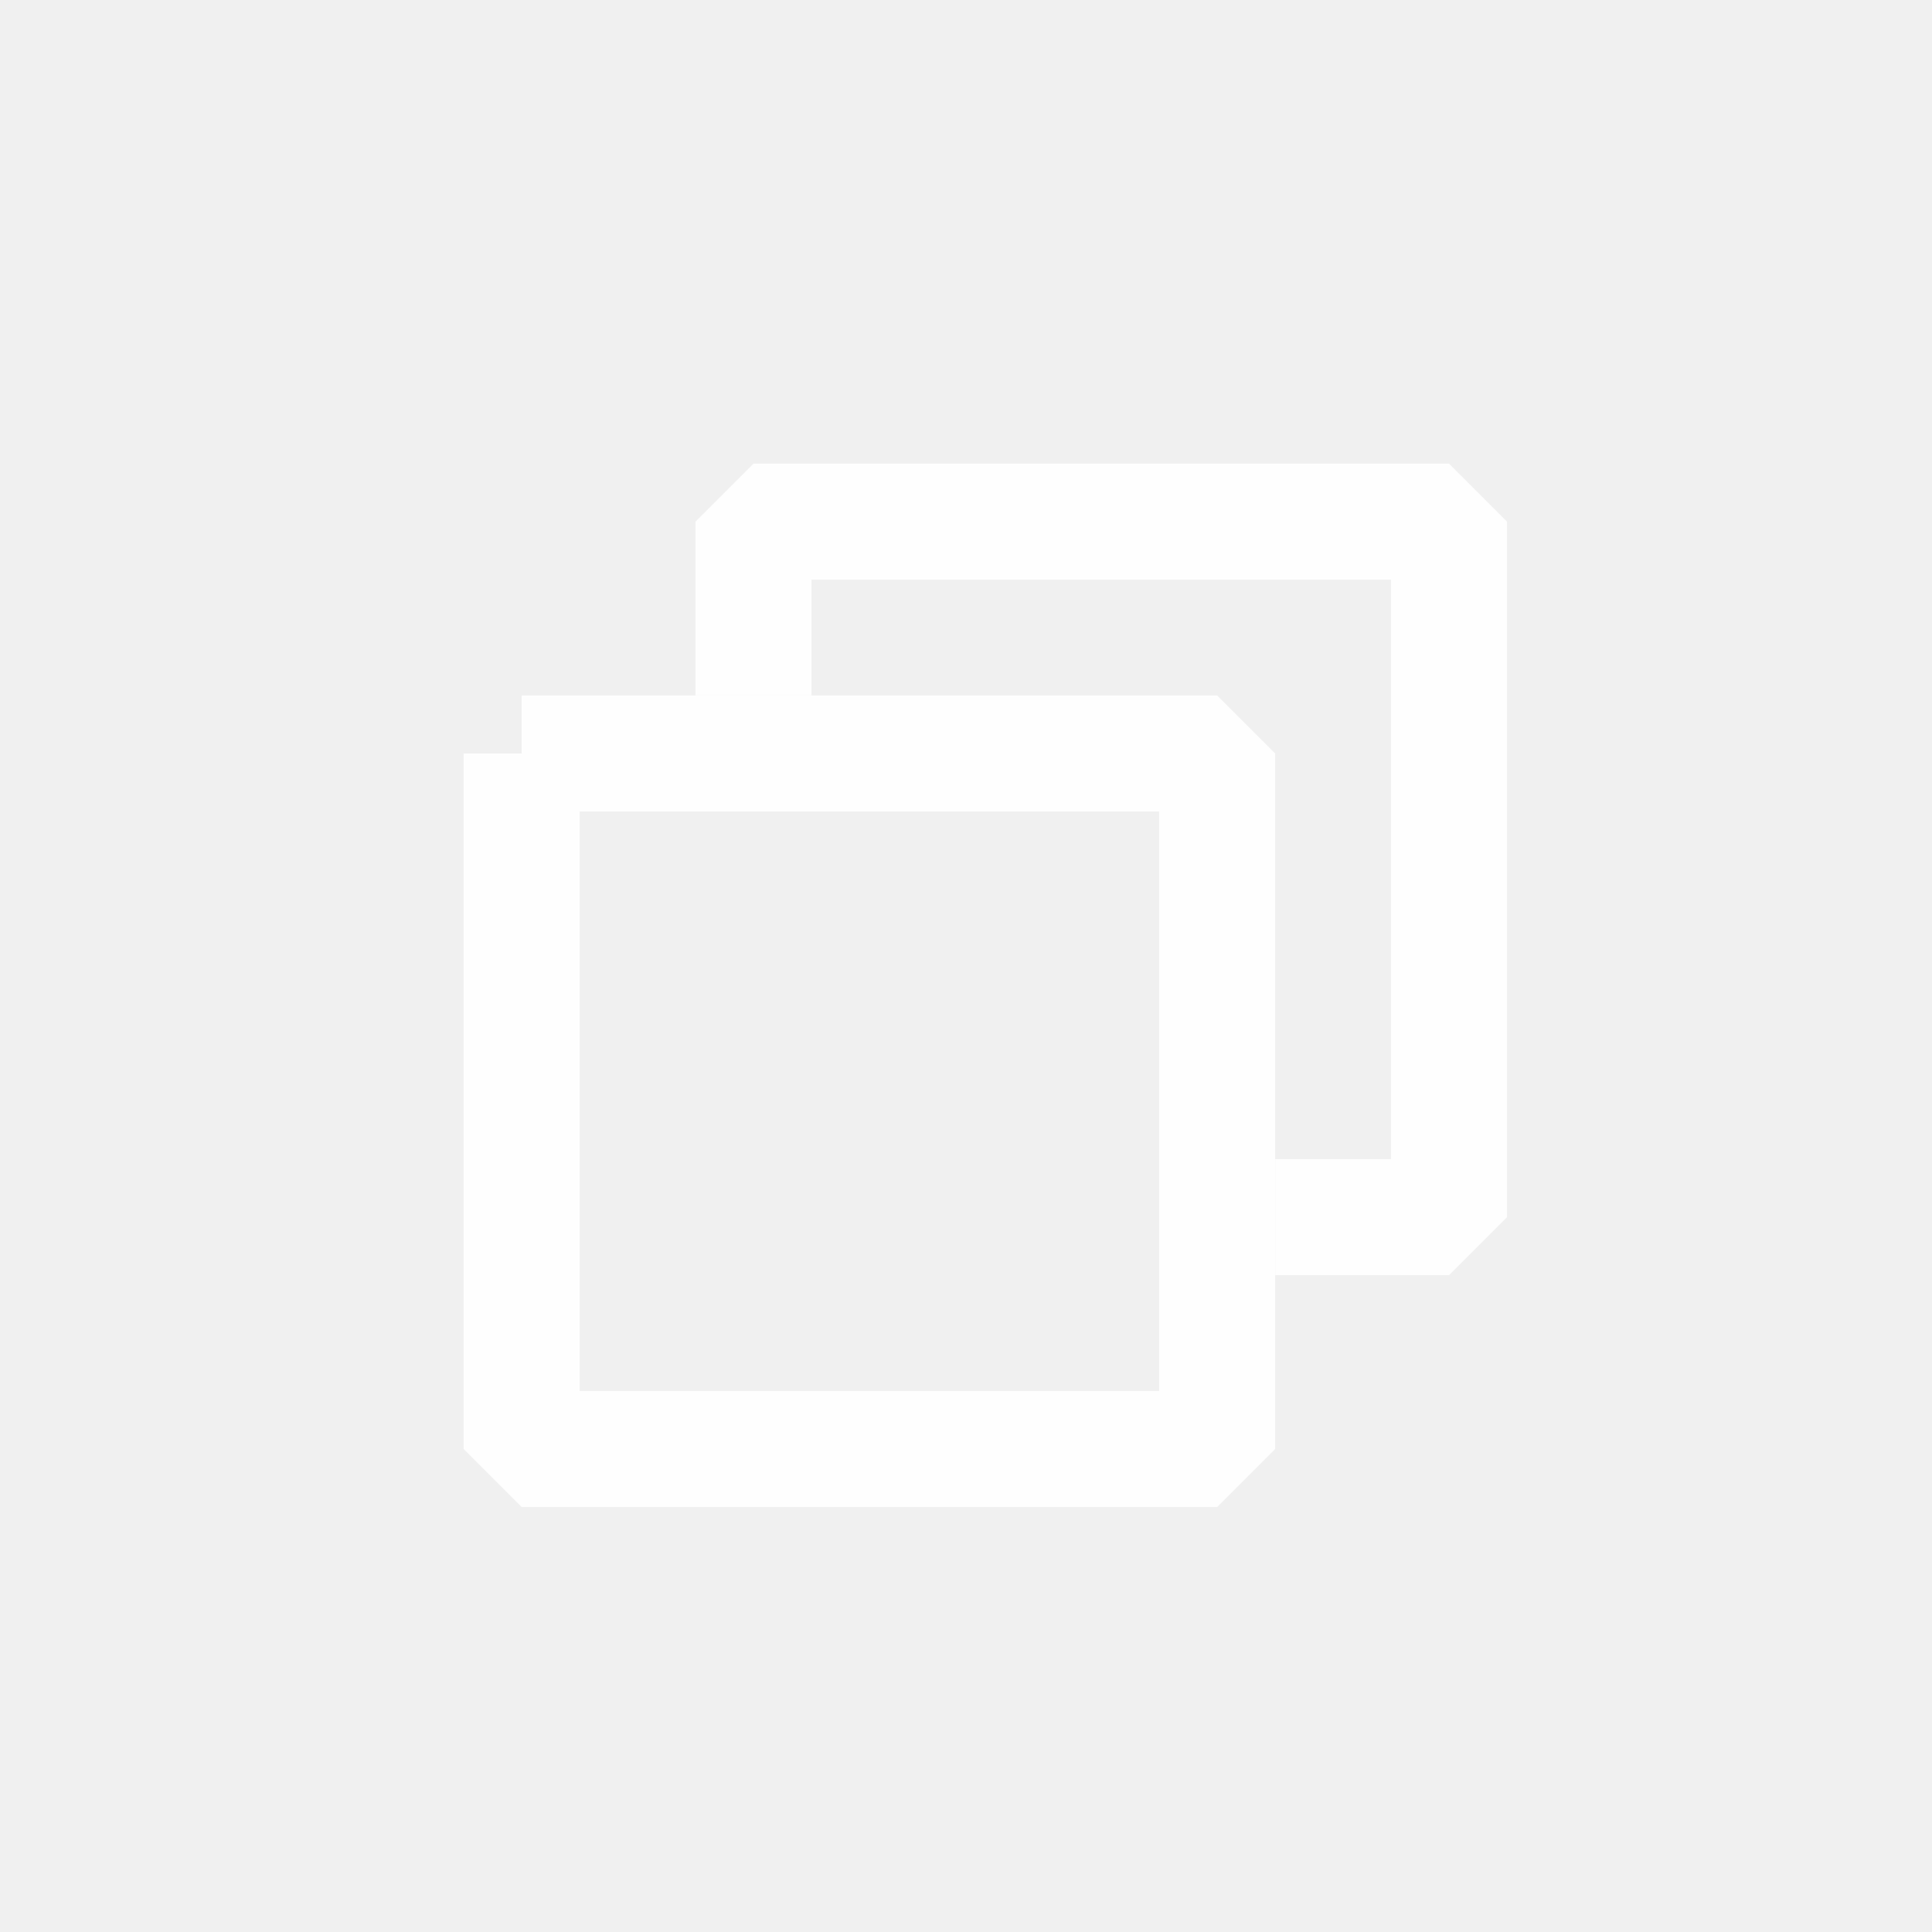
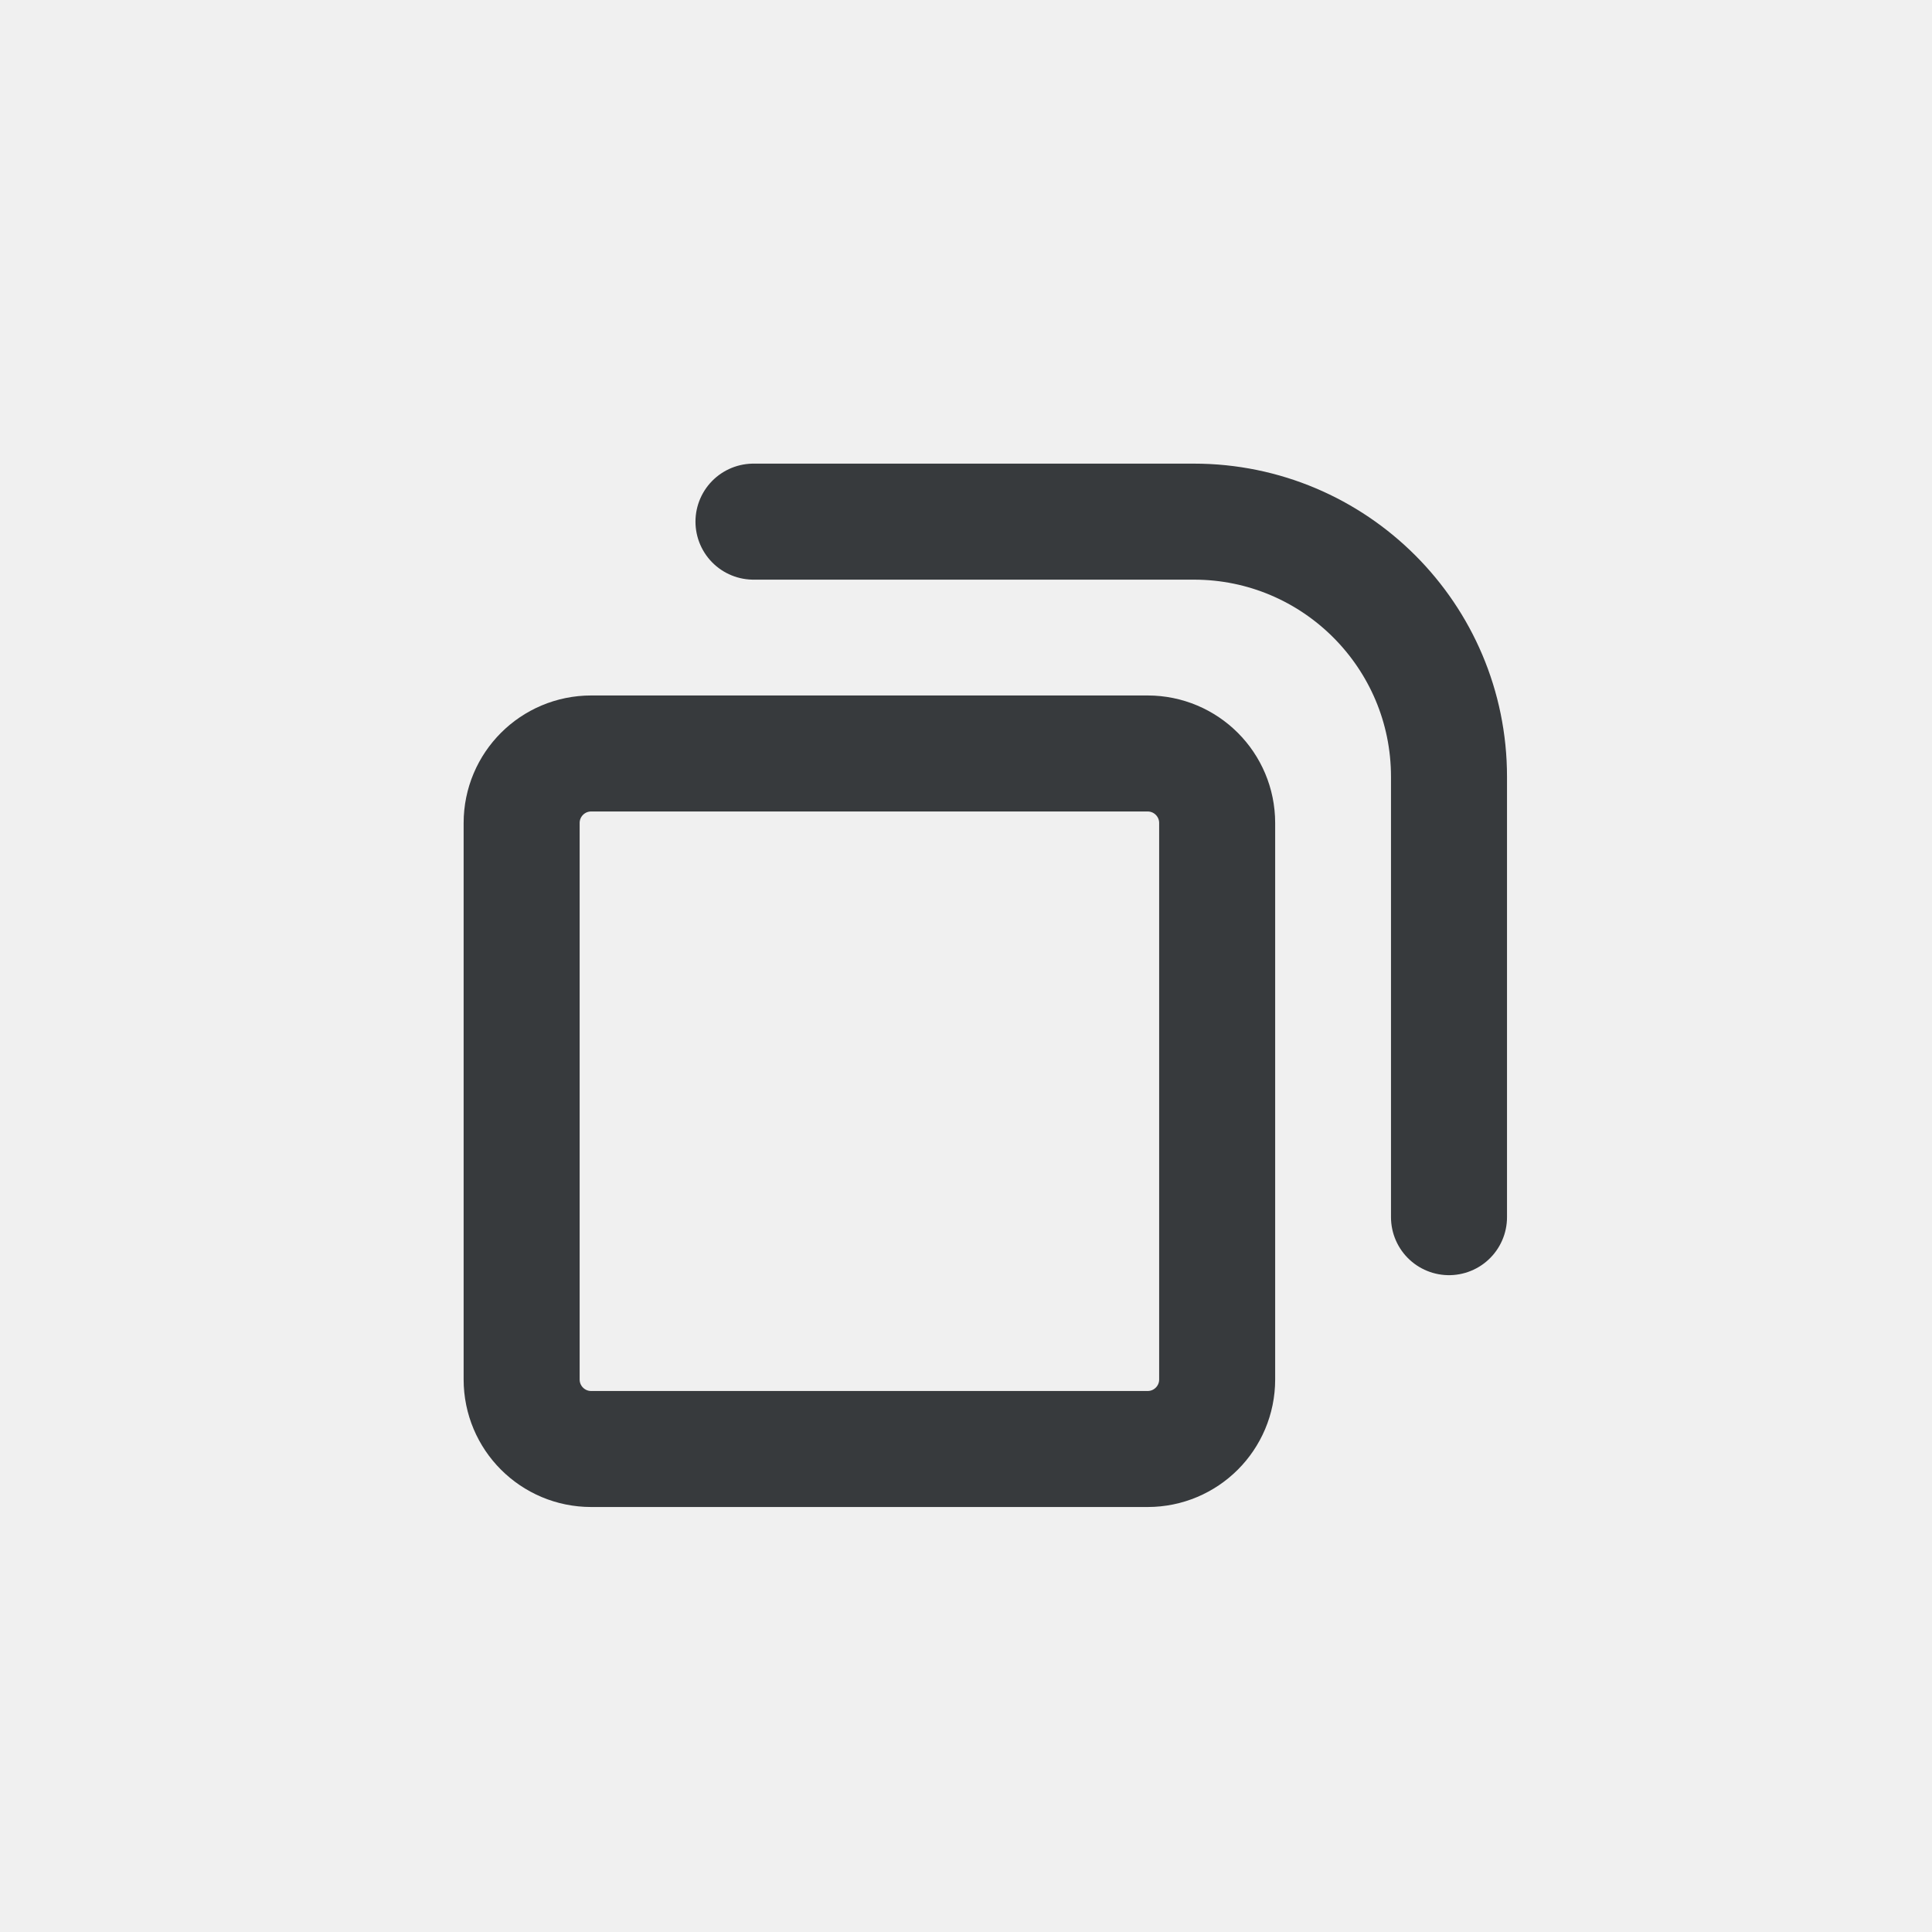
<svg xmlns="http://www.w3.org/2000/svg" viewBox="0 0 50 50" version="1.2" baseProfile="tiny">
  <defs>
</defs>
  <g fill="none" stroke="black" stroke-width="1" fill-rule="evenodd" stroke-linecap="square" stroke-linejoin="bevel">
-     <g fill="none" stroke="#ffffff" stroke-opacity="1" stroke-width="1.001" stroke-linecap="square" stroke-linejoin="bevel" transform="matrix(2.5,0,0,2.5,2.5,2.5)" font-family="Noto Sans" font-size="10" font-weight="400" font-style="normal">
+     <g fill="none" stroke="#232629" stroke-opacity="1" stroke-width="1.001" stroke-linecap="square" stroke-linejoin="bevel" transform="matrix(2.5,0,0,2.5,2.5,2.5)" font-family="Noto Sans" font-size="10" font-weight="400" font-style="normal">
</g>
-     <g fill="none" stroke="#ffffff" stroke-opacity="1" stroke-width="1.001" stroke-linecap="round" stroke-linejoin="miter" stroke-miterlimit="2" transform="matrix(2.5,0,0,2.5,2.5,2.5)" font-family="Noto Sans" font-size="10" font-weight="400" font-style="normal">
+     <g fill="none" stroke="#232629" stroke-opacity="1" stroke-width="1.001" stroke-linecap="round" stroke-linejoin="miter" stroke-miterlimit="2" transform="matrix(2.5,0,0,2.5,2.5,2.5)" font-family="Noto Sans" font-size="10" font-weight="400" font-style="normal">
</g>
-     <g fill="none" stroke="#ffffff" stroke-opacity="1" stroke-width="1.001" stroke-linecap="round" stroke-linejoin="miter" stroke-miterlimit="2" transform="matrix(2.5,0,0,2.5,2.5,2.5)" font-family="Noto Sans" font-size="10" font-weight="400" font-style="normal">
+     <g fill="none" stroke="#232629" stroke-opacity="1" stroke-width="1.001" stroke-linecap="round" stroke-linejoin="miter" stroke-miterlimit="2" transform="matrix(2.5,0,0,2.5,2.5,2.5)" font-family="Noto Sans" font-size="10" font-weight="400" font-style="normal">
</g>
-     <g fill="none" stroke="#ffffff" stroke-opacity="1" stroke-width="1.001" stroke-linecap="round" stroke-linejoin="miter" stroke-miterlimit="2" transform="matrix(2.5,0,0,2.5,2.5,2.5)" font-family="Noto Sans" font-size="10" font-weight="400" font-style="normal">
+     <g fill="none" stroke="#232629" stroke-opacity="1" stroke-width="1.001" stroke-linecap="round" stroke-linejoin="miter" stroke-miterlimit="2" transform="matrix(2.5,0,0,2.5,2.5,2.5)" font-family="Noto Sans" font-size="10" font-weight="400" font-style="normal">
</g>
-     <g fill="none" stroke="#ffffff" stroke-opacity="1" stroke-width="1.001" stroke-linecap="round" stroke-linejoin="miter" stroke-miterlimit="2" transform="matrix(2.5,0,0,2.5,13.5,19.5)" font-family="Noto Sans" font-size="10" font-weight="400" font-style="normal">
+     <g fill="none" stroke="#232629" stroke-opacity="1" stroke-width="1.001" stroke-linecap="round" stroke-linejoin="miter" stroke-miterlimit="2" transform="matrix(2.5,0,0,2.5,13.5,19.5)" font-family="Noto Sans" font-size="10" font-weight="400" font-style="normal">
</g>
-     <g fill="none" stroke="#ffffff" stroke-opacity="1" stroke-width="1.001" stroke-linecap="round" stroke-linejoin="miter" stroke-miterlimit="2" transform="matrix(2.5,0,0,2.5,13.5,19.5)" font-family="Noto Sans" font-size="10" font-weight="400" font-style="normal">
+     <g fill="none" stroke="#232629" stroke-opacity="1" stroke-width="1.001" stroke-linecap="round" stroke-linejoin="miter" stroke-miterlimit="2" transform="matrix(2.5,0,0,2.5,13.5,19.5)" font-family="Noto Sans" font-size="10" font-weight="400" font-style="normal">
</g>
-     <g fill="none" stroke="#ffffff" stroke-opacity="1" stroke-width="1.001" stroke-linecap="round" stroke-linejoin="miter" stroke-miterlimit="2" transform="matrix(2.5,0,0,2.5,13.5,19.5)" font-family="Noto Sans" font-size="10" font-weight="400" font-style="normal">
+     <g fill="none" stroke="#232629" stroke-opacity="1" stroke-width="1.001" stroke-linecap="round" stroke-linejoin="miter" stroke-miterlimit="2" transform="matrix(2.5,0,0,2.5,13.5,19.5)" font-family="Noto Sans" font-size="10" font-weight="400" font-style="normal">
</g>
-     <g fill="none" stroke="#ffffff" stroke-opacity="0.9" stroke-width="1.201" stroke-linecap="butt" stroke-linejoin="bevel" transform="matrix(2.5,0,0,2.5,13.5,19.5)" font-family="Noto Sans" font-size="10" font-weight="400" font-style="normal">
-       <path vector-effect="none" fill-rule="evenodd" d="M0,0 L7.2,0 L7.2,7.2 L0,7.2 L0,0" />
+     <g fill="none" stroke="#232629" stroke-opacity="0.9" stroke-width="1.201" stroke-linecap="round" stroke-linejoin="bevel" transform="matrix(2.5,0,0,2.5,13.5,19.5)" font-family="Noto Sans" font-size="10" font-weight="400" font-style="normal">
+       <path vector-effect="none" fill-rule="evenodd" d="M0,0.72 C0,0.322 0.322,0 0.72,0 L6.48,0 C6.878,0 7.2,0.322 7.2,0.72 L7.2,6.48 C7.2,6.878 6.878,7.2 6.48,7.2 L0.72,7.2 C0.322,7.2 0,6.878 0,6.48 L0,0.72" />
    </g>
-     <g fill="none" stroke="#ffffff" stroke-opacity="1" stroke-width="1.001" stroke-linecap="round" stroke-linejoin="miter" stroke-miterlimit="2" transform="matrix(2.5,0,0,2.5,13.5,19.5)" font-family="Noto Sans" font-size="10" font-weight="400" font-style="normal">
+     <g fill="none" stroke="#232629" stroke-opacity="1" stroke-width="1.001" stroke-linecap="round" stroke-linejoin="miter" stroke-miterlimit="2" transform="matrix(2.5,0,0,2.5,13.5,19.5)" font-family="Noto Sans" font-size="10" font-weight="400" font-style="normal">
</g>
-     <g fill="none" stroke="#ffffff" stroke-opacity="1" stroke-width="1.001" stroke-linecap="round" stroke-linejoin="miter" stroke-miterlimit="2" transform="matrix(2.5,0,0,2.5,13.5,19.5)" font-family="Noto Sans" font-size="10" font-weight="400" font-style="normal">
+     <g fill="none" stroke="#232629" stroke-opacity="1" stroke-width="1.001" stroke-linecap="round" stroke-linejoin="miter" stroke-miterlimit="2" transform="matrix(2.5,0,0,2.5,13.5,19.5)" font-family="Noto Sans" font-size="10" font-weight="400" font-style="normal">
</g>
    <g fill="none" stroke="none" transform="matrix(2.5,0,0,2.5,13.5,19.5)" font-family="Noto Sans" font-size="10" font-weight="400" font-style="normal">
      <path vector-effect="none" fill-rule="evenodd" d="M0.4,-0.601 L0.4,-0.4 L7.6,-0.4 L7.6,6.8 L7.801,6.8" />
    </g>
-     <g fill="none" stroke="#ffffff" stroke-opacity="1" stroke-width="1.001" stroke-linecap="round" stroke-linejoin="miter" stroke-miterlimit="2" transform="matrix(2.5,0,0,2.5,13.5,19.5)" font-family="Noto Sans" font-size="10" font-weight="400" font-style="normal">
+     <g fill="none" stroke="#232629" stroke-opacity="1" stroke-width="1.001" stroke-linecap="round" stroke-linejoin="miter" stroke-miterlimit="2" transform="matrix(2.5,0,0,2.5,13.5,19.5)" font-family="Noto Sans" font-size="10" font-weight="400" font-style="normal">
</g>
-     <g fill="none" stroke="#ffffff" stroke-opacity="1" stroke-width="1.001" stroke-linecap="round" stroke-linejoin="miter" stroke-miterlimit="2" transform="matrix(2.5,0,0,2.5,13.5,19.5)" font-family="Noto Sans" font-size="10" font-weight="400" font-style="normal">
+     <g fill="none" stroke="#232629" stroke-opacity="1" stroke-width="1.001" stroke-linecap="round" stroke-linejoin="miter" stroke-miterlimit="2" transform="matrix(2.5,0,0,2.5,13.5,19.5)" font-family="Noto Sans" font-size="10" font-weight="400" font-style="normal">
</g>
    <g fill="none" stroke="none" transform="matrix(2.5,0,0,2.5,13.5,19.5)" font-family="Noto Sans" font-size="10" font-weight="400" font-style="normal">
      <path vector-effect="none" fill-rule="evenodd" d="M0.8,-0.601 L0.8,-0.8 L8,-0.8 L8,6.4 L7.801,6.4" />
    </g>
-     <g fill="none" stroke="#ffffff" stroke-opacity="1" stroke-width="1.001" stroke-linecap="round" stroke-linejoin="miter" stroke-miterlimit="2" transform="matrix(2.5,0,0,2.5,13.5,19.5)" font-family="Noto Sans" font-size="10" font-weight="400" font-style="normal">
+     <g fill="none" stroke="#232629" stroke-opacity="1" stroke-width="1.001" stroke-linecap="round" stroke-linejoin="miter" stroke-miterlimit="2" transform="matrix(2.5,0,0,2.5,13.5,19.5)" font-family="Noto Sans" font-size="10" font-weight="400" font-style="normal">
</g>
-     <g fill="none" stroke="#ffffff" stroke-opacity="1" stroke-width="1.001" stroke-linecap="round" stroke-linejoin="miter" stroke-miterlimit="2" transform="matrix(2.5,0,0,2.5,13.5,19.5)" font-family="Noto Sans" font-size="10" font-weight="400" font-style="normal">
+     <g fill="none" stroke="#232629" stroke-opacity="1" stroke-width="1.001" stroke-linecap="round" stroke-linejoin="miter" stroke-miterlimit="2" transform="matrix(2.5,0,0,2.5,13.5,19.5)" font-family="Noto Sans" font-size="10" font-weight="400" font-style="normal">
</g>
    <g fill="none" stroke="none" transform="matrix(2.5,0,0,2.5,13.5,19.5)" font-family="Noto Sans" font-size="10" font-weight="400" font-style="normal">
      <path vector-effect="none" fill-rule="evenodd" d="M1.2,-0.601 L1.2,-1.2 L8.4,-1.2 L8.4,6 L7.801,6" />
    </g>
-     <g fill="none" stroke="#ffffff" stroke-opacity="1" stroke-width="1.001" stroke-linecap="round" stroke-linejoin="miter" stroke-miterlimit="2" transform="matrix(2.5,0,0,2.5,13.5,19.5)" font-family="Noto Sans" font-size="10" font-weight="400" font-style="normal">
+     <g fill="none" stroke="#232629" stroke-opacity="1" stroke-width="1.001" stroke-linecap="round" stroke-linejoin="miter" stroke-miterlimit="2" transform="matrix(2.5,0,0,2.5,13.5,19.5)" font-family="Noto Sans" font-size="10" font-weight="400" font-style="normal">
</g>
-     <g fill="none" stroke="#ffffff" stroke-opacity="1" stroke-width="1.001" stroke-linecap="round" stroke-linejoin="miter" stroke-miterlimit="2" transform="matrix(2.5,0,0,2.5,13.5,19.5)" font-family="Noto Sans" font-size="10" font-weight="400" font-style="normal">
+     <g fill="none" stroke="#232629" stroke-opacity="1" stroke-width="1.001" stroke-linecap="round" stroke-linejoin="miter" stroke-miterlimit="2" transform="matrix(2.5,0,0,2.5,13.5,19.5)" font-family="Noto Sans" font-size="10" font-weight="400" font-style="normal">
</g>
    <g fill="none" stroke="none" transform="matrix(2.5,0,0,2.5,13.5,19.5)" font-family="Noto Sans" font-size="10" font-weight="400" font-style="normal">
      <path vector-effect="none" fill-rule="evenodd" d="M1.6,-0.601 L1.6,-1.6 L8.8,-1.6 L8.8,5.6 L7.801,5.6" />
    </g>
-     <g fill="none" stroke="#ffffff" stroke-opacity="1" stroke-width="1.001" stroke-linecap="round" stroke-linejoin="miter" stroke-miterlimit="2" transform="matrix(2.5,0,0,2.5,13.5,19.5)" font-family="Noto Sans" font-size="10" font-weight="400" font-style="normal">
+     <g fill="none" stroke="#232629" stroke-opacity="1" stroke-width="1.001" stroke-linecap="round" stroke-linejoin="miter" stroke-miterlimit="2" transform="matrix(2.5,0,0,2.5,13.5,19.5)" font-family="Noto Sans" font-size="10" font-weight="400" font-style="normal">
</g>
-     <g fill="none" stroke="#ffffff" stroke-opacity="1" stroke-width="1.001" stroke-linecap="round" stroke-linejoin="miter" stroke-miterlimit="2" transform="matrix(2.5,0,0,2.5,13.5,19.5)" font-family="Noto Sans" font-size="10" font-weight="400" font-style="normal">
+     <g fill="none" stroke="#232629" stroke-opacity="1" stroke-width="1.001" stroke-linecap="round" stroke-linejoin="miter" stroke-miterlimit="2" transform="matrix(2.5,0,0,2.5,13.5,19.5)" font-family="Noto Sans" font-size="10" font-weight="400" font-style="normal">
</g>
    <g fill="none" stroke="none" transform="matrix(2.5,0,0,2.5,13.5,19.5)" font-family="Noto Sans" font-size="10" font-weight="400" font-style="normal">
      <path vector-effect="none" fill-rule="evenodd" d="M2,-0.601 L2,-2 L9.2,-2 L9.2,5.2 L7.801,5.2" />
    </g>
-     <g fill="none" stroke="#ffffff" stroke-opacity="1" stroke-width="1.001" stroke-linecap="round" stroke-linejoin="miter" stroke-miterlimit="2" transform="matrix(2.5,0,0,2.5,13.5,19.5)" font-family="Noto Sans" font-size="10" font-weight="400" font-style="normal">
+     <g fill="none" stroke="#232629" stroke-opacity="1" stroke-width="1.001" stroke-linecap="round" stroke-linejoin="miter" stroke-miterlimit="2" transform="matrix(2.5,0,0,2.5,13.5,19.5)" font-family="Noto Sans" font-size="10" font-weight="400" font-style="normal">
</g>
-     <g fill="none" stroke="#ffffff" stroke-opacity="1" stroke-width="1.001" stroke-linecap="round" stroke-linejoin="miter" stroke-miterlimit="2" transform="matrix(2.5,0,0,2.5,13.5,19.5)" font-family="Noto Sans" font-size="10" font-weight="400" font-style="normal">
+     <g fill="none" stroke="#232629" stroke-opacity="1" stroke-width="1.001" stroke-linecap="round" stroke-linejoin="miter" stroke-miterlimit="2" transform="matrix(2.5,0,0,2.5,13.5,19.5)" font-family="Noto Sans" font-size="10" font-weight="400" font-style="normal">
</g>
-     <g fill="none" stroke="#ffffff" stroke-opacity="0.9" stroke-width="1.201" stroke-linecap="butt" stroke-linejoin="bevel" transform="matrix(2.5,0,0,2.5,13.5,19.5)" font-family="Noto Sans" font-size="10" font-weight="400" font-style="normal">
-       <path vector-effect="none" fill-rule="evenodd" d="M2.4,-0.601 L2.4,-2.4 L9.6,-2.4 L9.6,4.8 L7.801,4.8" />
+     <g fill="none" stroke="#232629" stroke-opacity="0.9" stroke-width="1.201" stroke-linecap="round" stroke-linejoin="bevel" transform="matrix(2.5,0,0,2.5,13.5,19.5)" font-family="Noto Sans" font-size="10" font-weight="400" font-style="normal">
+       <path vector-effect="none" fill-rule="evenodd" d="M2.4,-2.4 L6.959,-2.4 M6.959,-2.4 C8.417,-2.4 9.6,-1.217 9.6,0.241 L9.6,4.8" />
    </g>
-     <g fill="none" stroke="#ffffff" stroke-opacity="1" stroke-width="1.001" stroke-linecap="round" stroke-linejoin="miter" stroke-miterlimit="2" transform="matrix(2.5,0,0,2.5,13.5,19.5)" font-family="Noto Sans" font-size="10" font-weight="400" font-style="normal">
+     <g fill="none" stroke="#232629" stroke-opacity="1" stroke-width="1.001" stroke-linecap="round" stroke-linejoin="miter" stroke-miterlimit="2" transform="matrix(2.5,0,0,2.5,13.5,19.5)" font-family="Noto Sans" font-size="10" font-weight="400" font-style="normal">
</g>
-     <g fill="none" stroke="#ffffff" stroke-opacity="1" stroke-width="1.001" stroke-linecap="round" stroke-linejoin="miter" stroke-miterlimit="2" transform="matrix(2.5,0,0,2.5,2.5,2.5)" font-family="Noto Sans" font-size="10" font-weight="400" font-style="normal">
+     <g fill="none" stroke="#232629" stroke-opacity="1" stroke-width="1.001" stroke-linecap="round" stroke-linejoin="miter" stroke-miterlimit="2" transform="matrix(2.5,0,0,2.5,2.5,2.5)" font-family="Noto Sans" font-size="10" font-weight="400" font-style="normal">
</g>
-     <g fill="none" stroke="#ffffff" stroke-opacity="1" stroke-width="1.001" stroke-linecap="square" stroke-linejoin="bevel" transform="matrix(2.5,0,0,2.5,2.5,2.5)" font-family="Noto Sans" font-size="10" font-weight="400" font-style="normal">
+     <g fill="none" stroke="#232629" stroke-opacity="1" stroke-width="1.001" stroke-linecap="square" stroke-linejoin="bevel" transform="matrix(2.5,0,0,2.5,2.5,2.5)" font-family="Noto Sans" font-size="10" font-weight="400" font-style="normal">
</g>
    <g fill="none" stroke="#000000" stroke-opacity="1" stroke-width="1" stroke-linecap="square" stroke-linejoin="bevel" transform="matrix(1,0,0,1,0,0)" font-family="Noto Sans" font-size="10" font-weight="400" font-style="normal">
</g>
  </g>
</svg>
